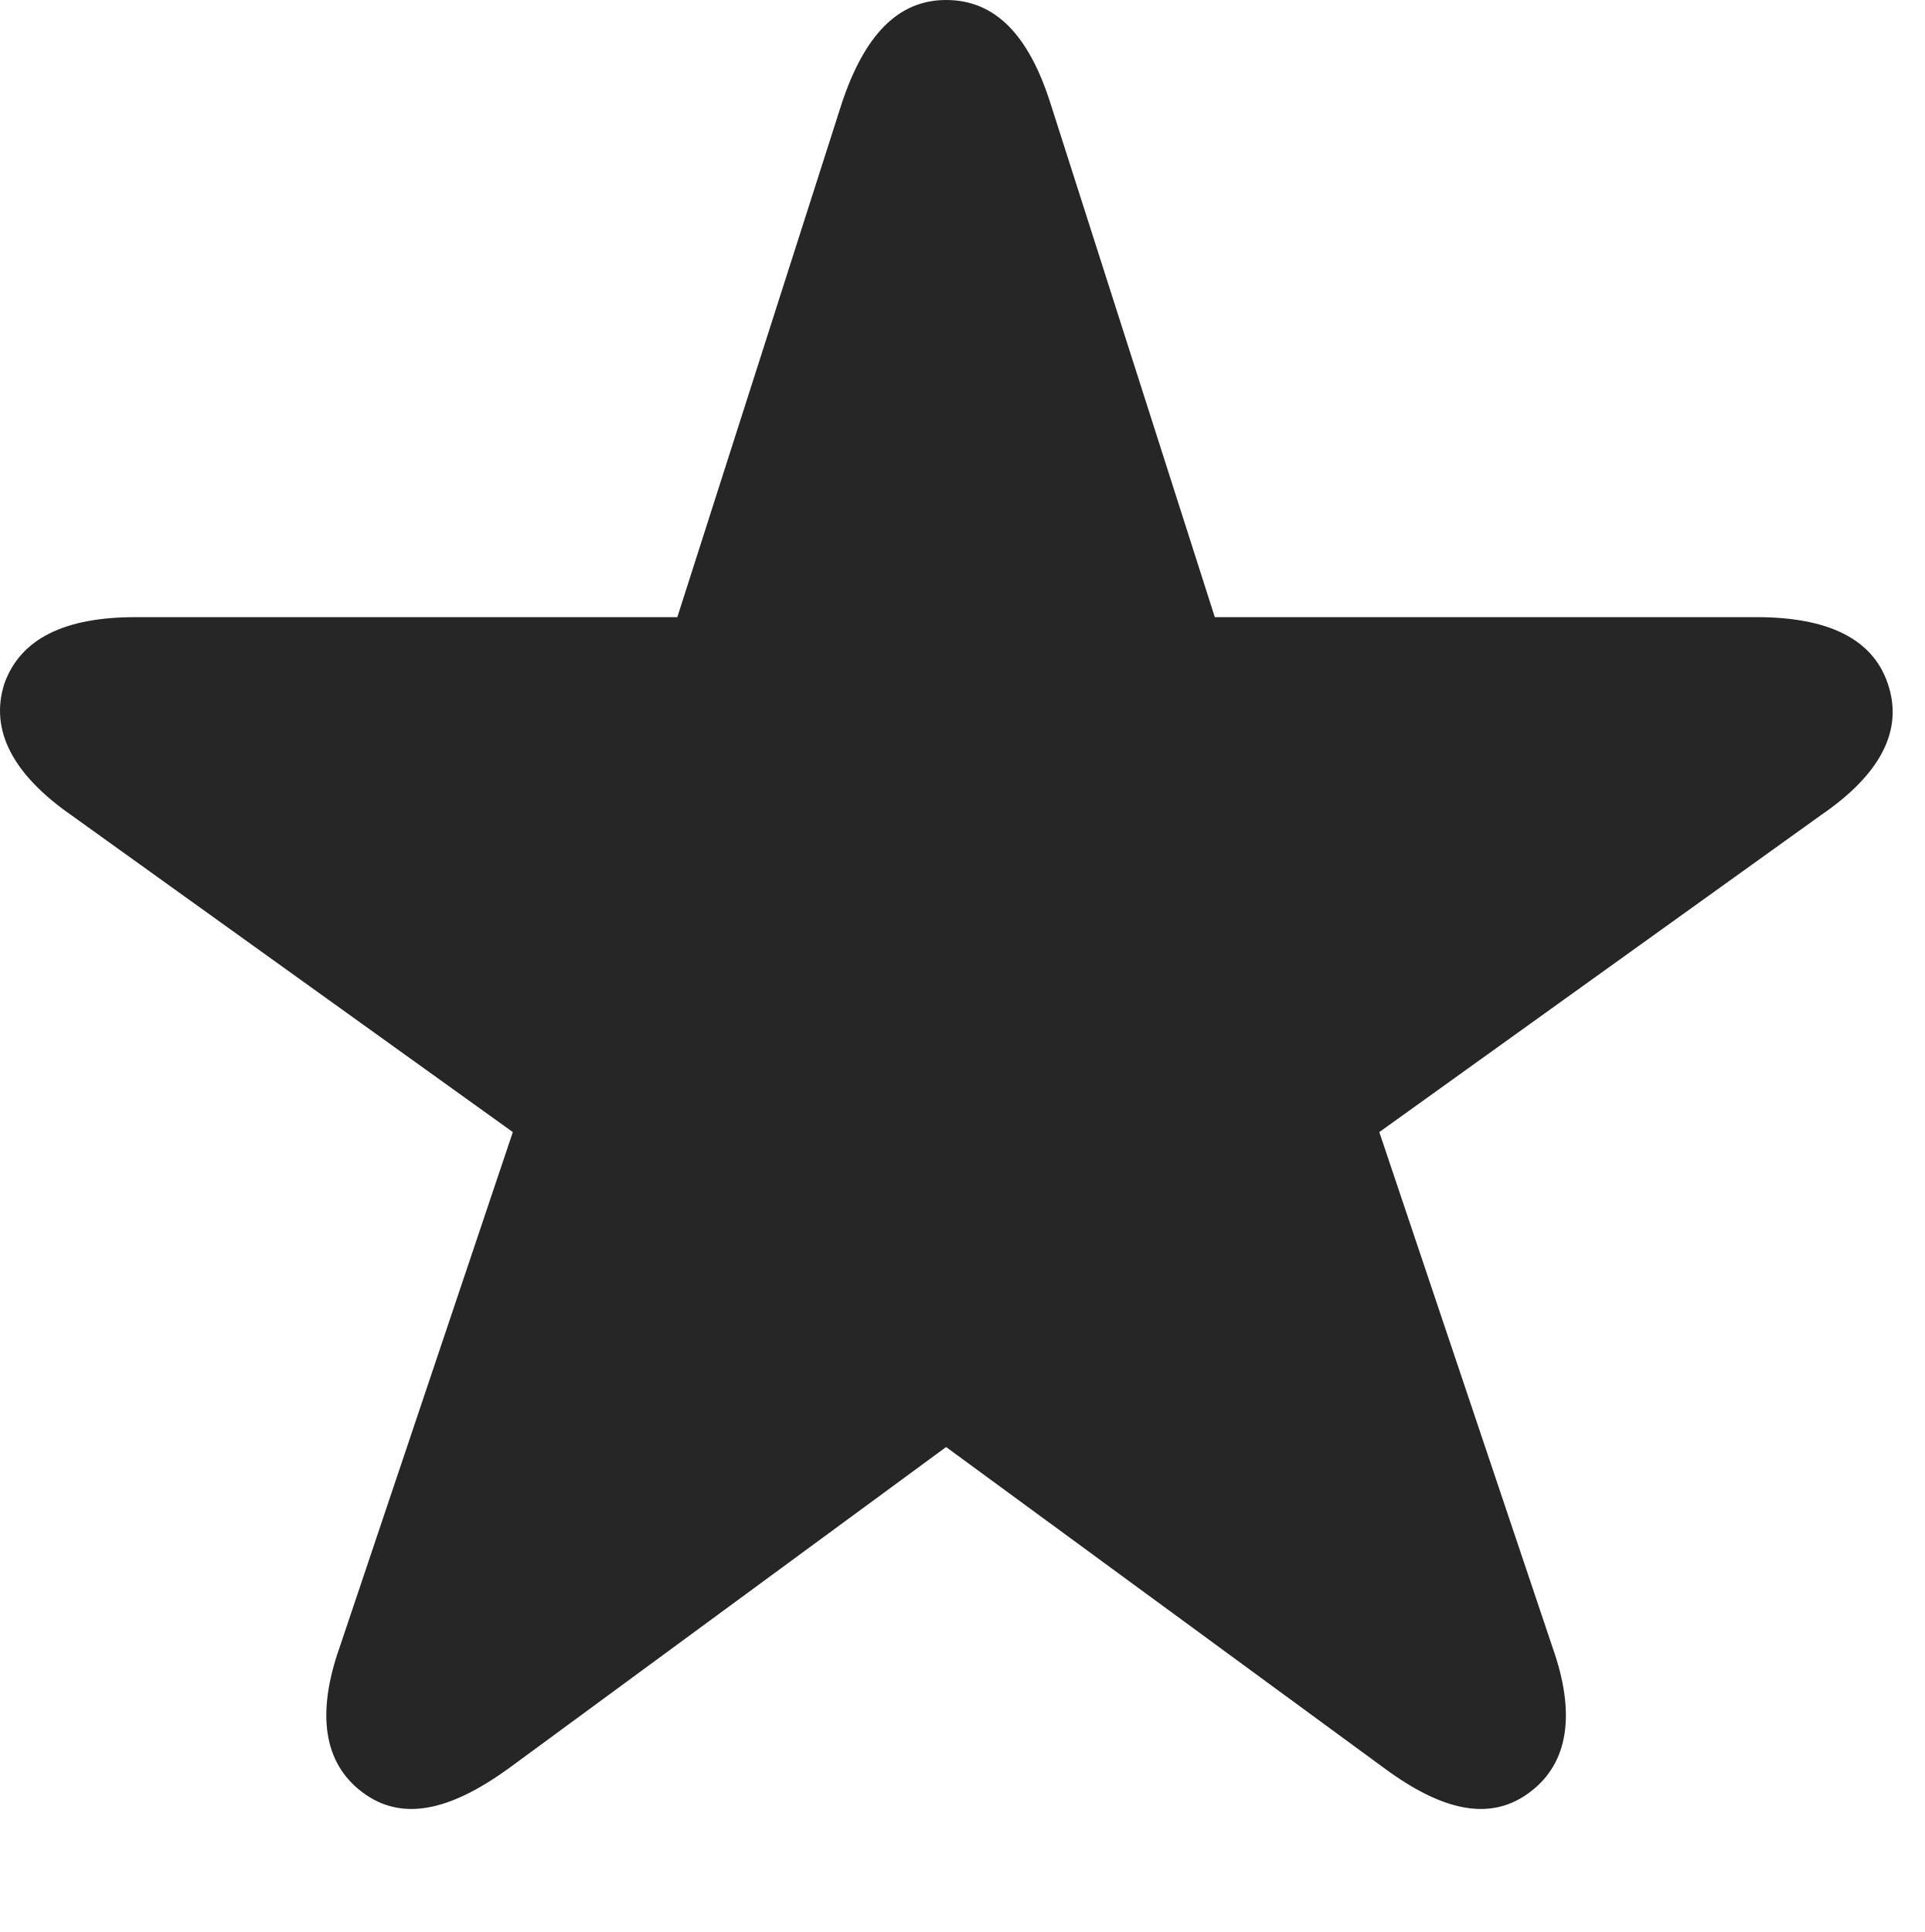
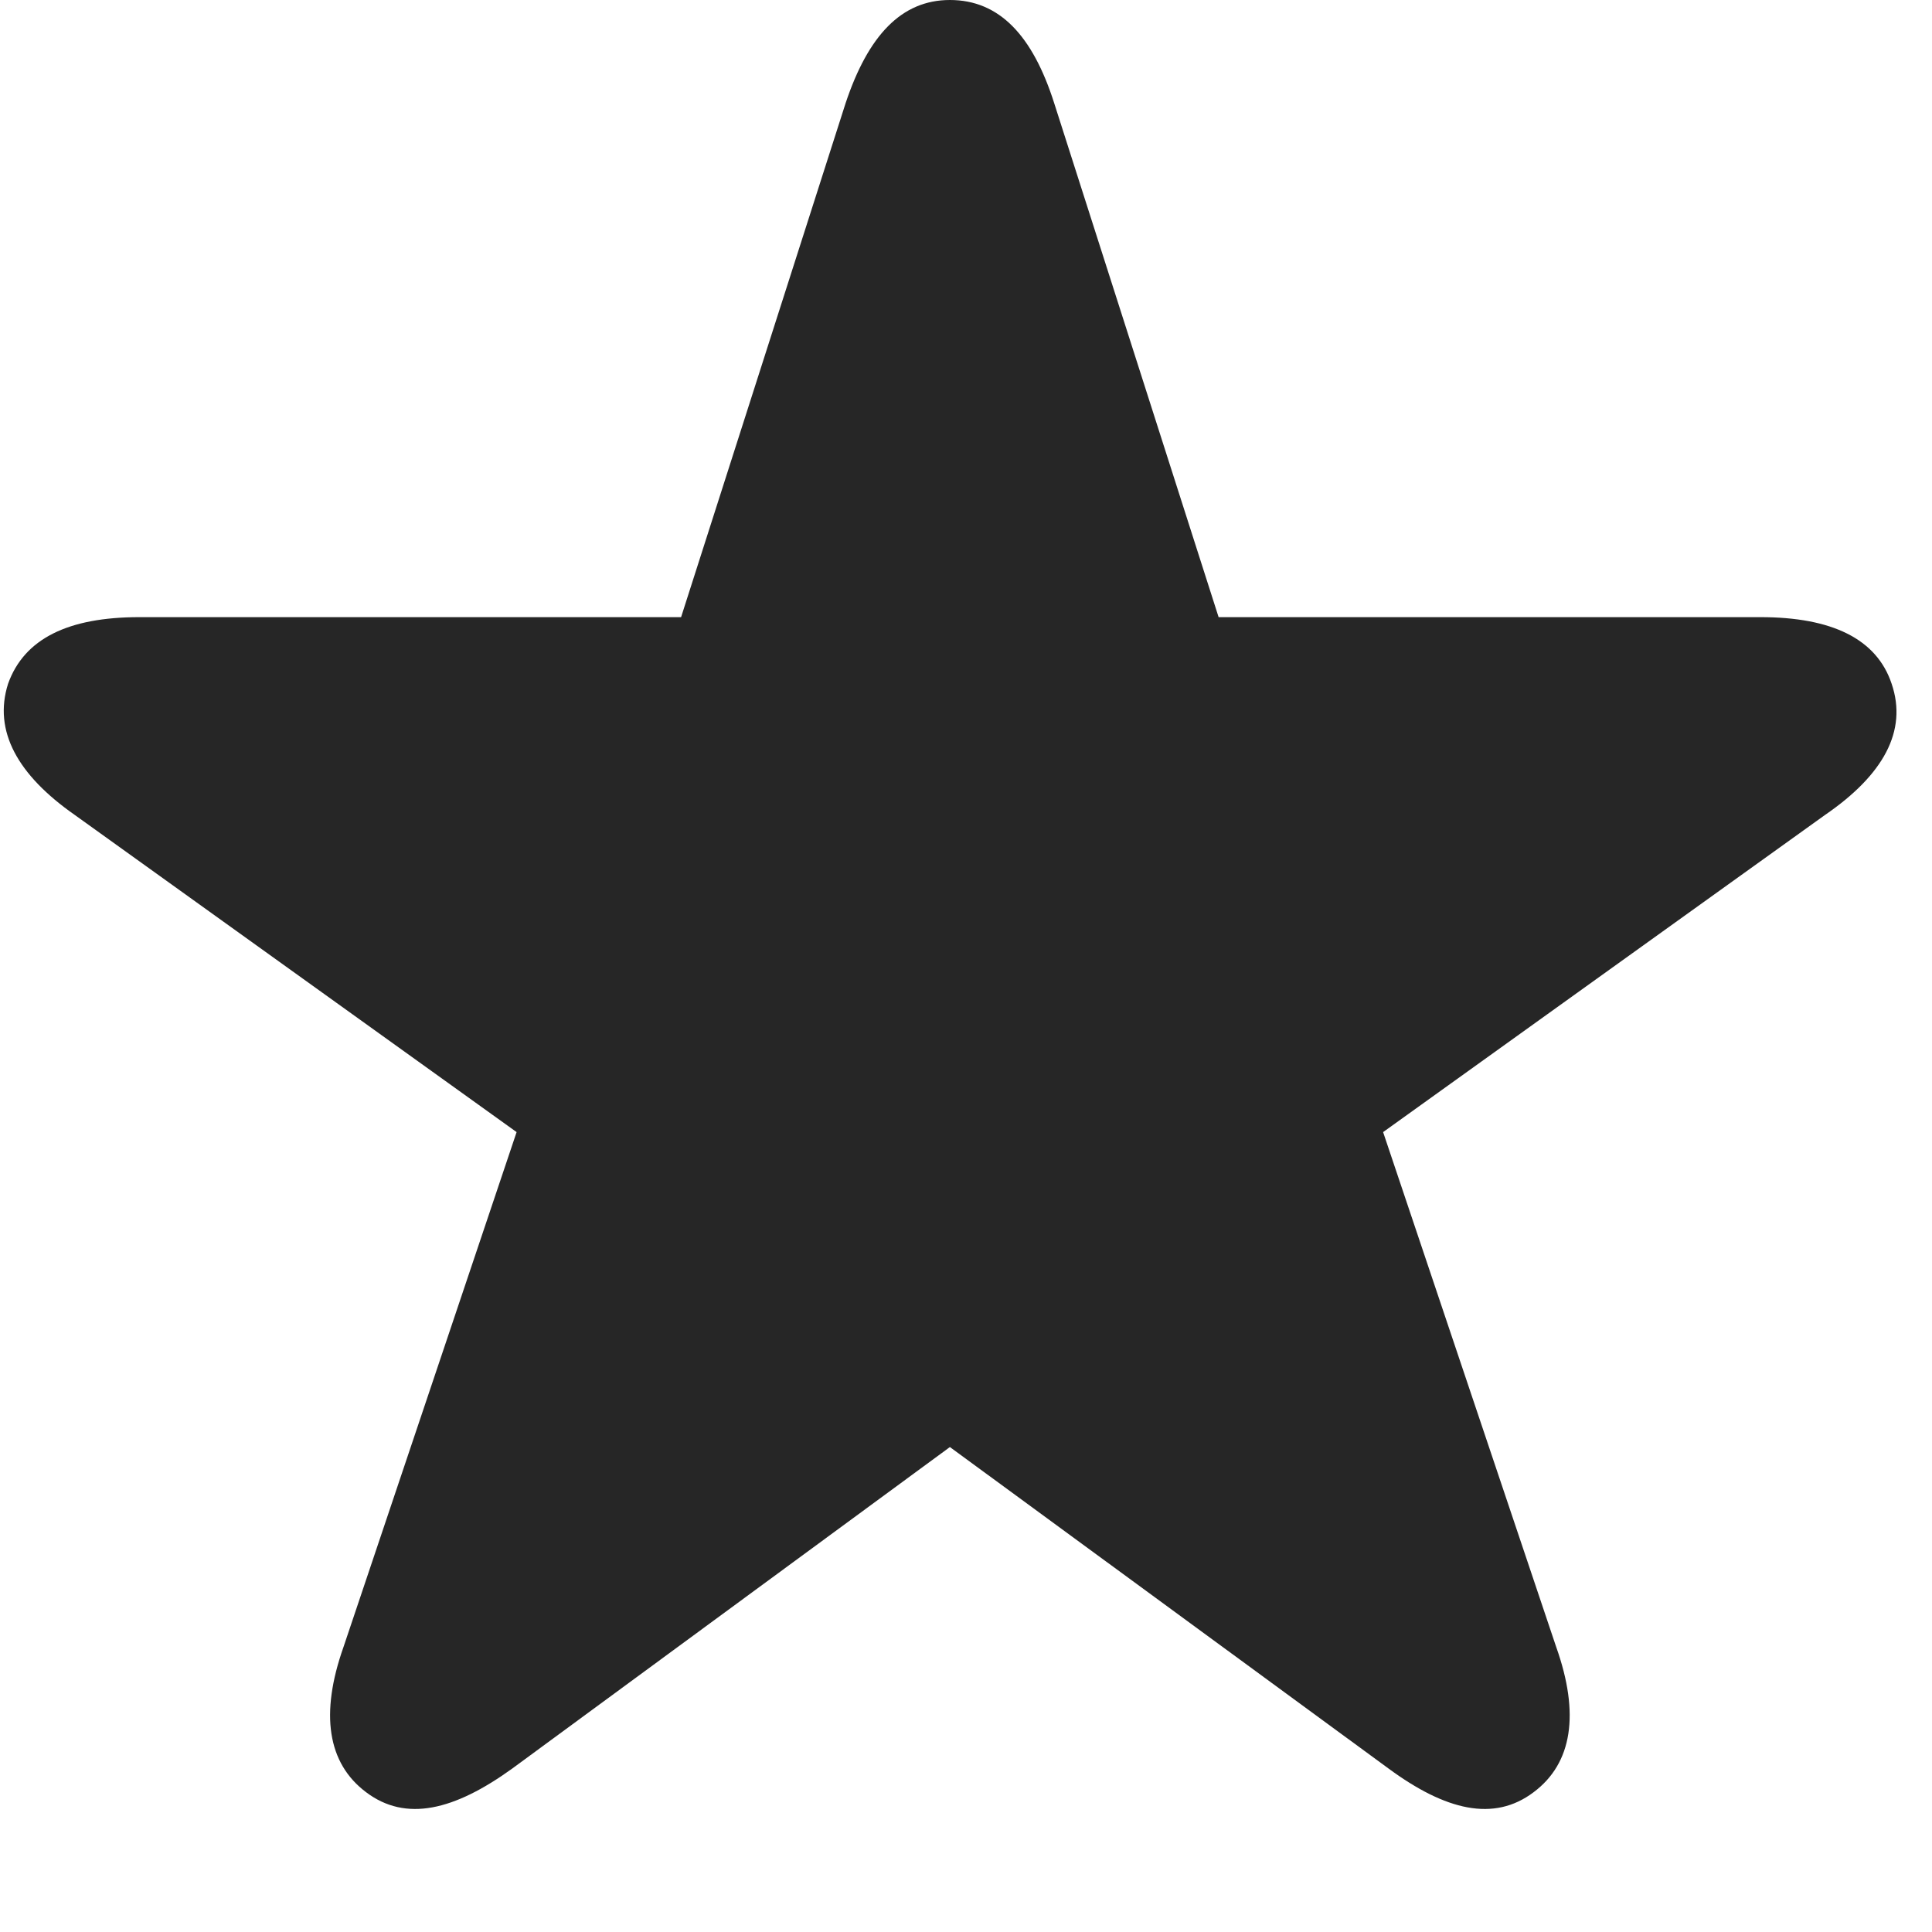
- <svg xmlns="http://www.w3.org/2000/svg" version="1.1" viewBox="0 0 20.977 21.059">
+ <svg xmlns="http://www.w3.org/2000/svg" width="24" height="24" version="1.1" viewBox="0 0 20.977 21.059">
  <g>
    <rect height="21.059" opacity="0" width="20.977" x="0" y="0" />
    <path d="M3.949 19.535C4.383 19.863 4.91 19.734 5.543 19.277L10.313 15.773L15.094 19.277C15.715 19.734 16.242 19.863 16.676 19.535C17.098 19.219 17.18 18.68 16.922 17.953L15.035 12.34L19.852 8.883C20.485 8.449 20.754 7.969 20.578 7.453C20.414 6.961 19.922 6.727 19.149 6.727L13.242 6.727L11.45 1.125C11.215 0.387 10.852 0 10.313 0C9.785 0 9.422 0.387 9.176 1.125L7.383 6.727L1.477 6.727C0.703 6.727 0.223 6.961 0.047 7.453C-0.117 7.969 0.153 8.449 0.774 8.883L5.59 12.34L3.703 17.953C3.446 18.68 3.528 19.219 3.949 19.535Z" fill="currentColor" fill-opacity="0.85" />
  </g>
</svg>
